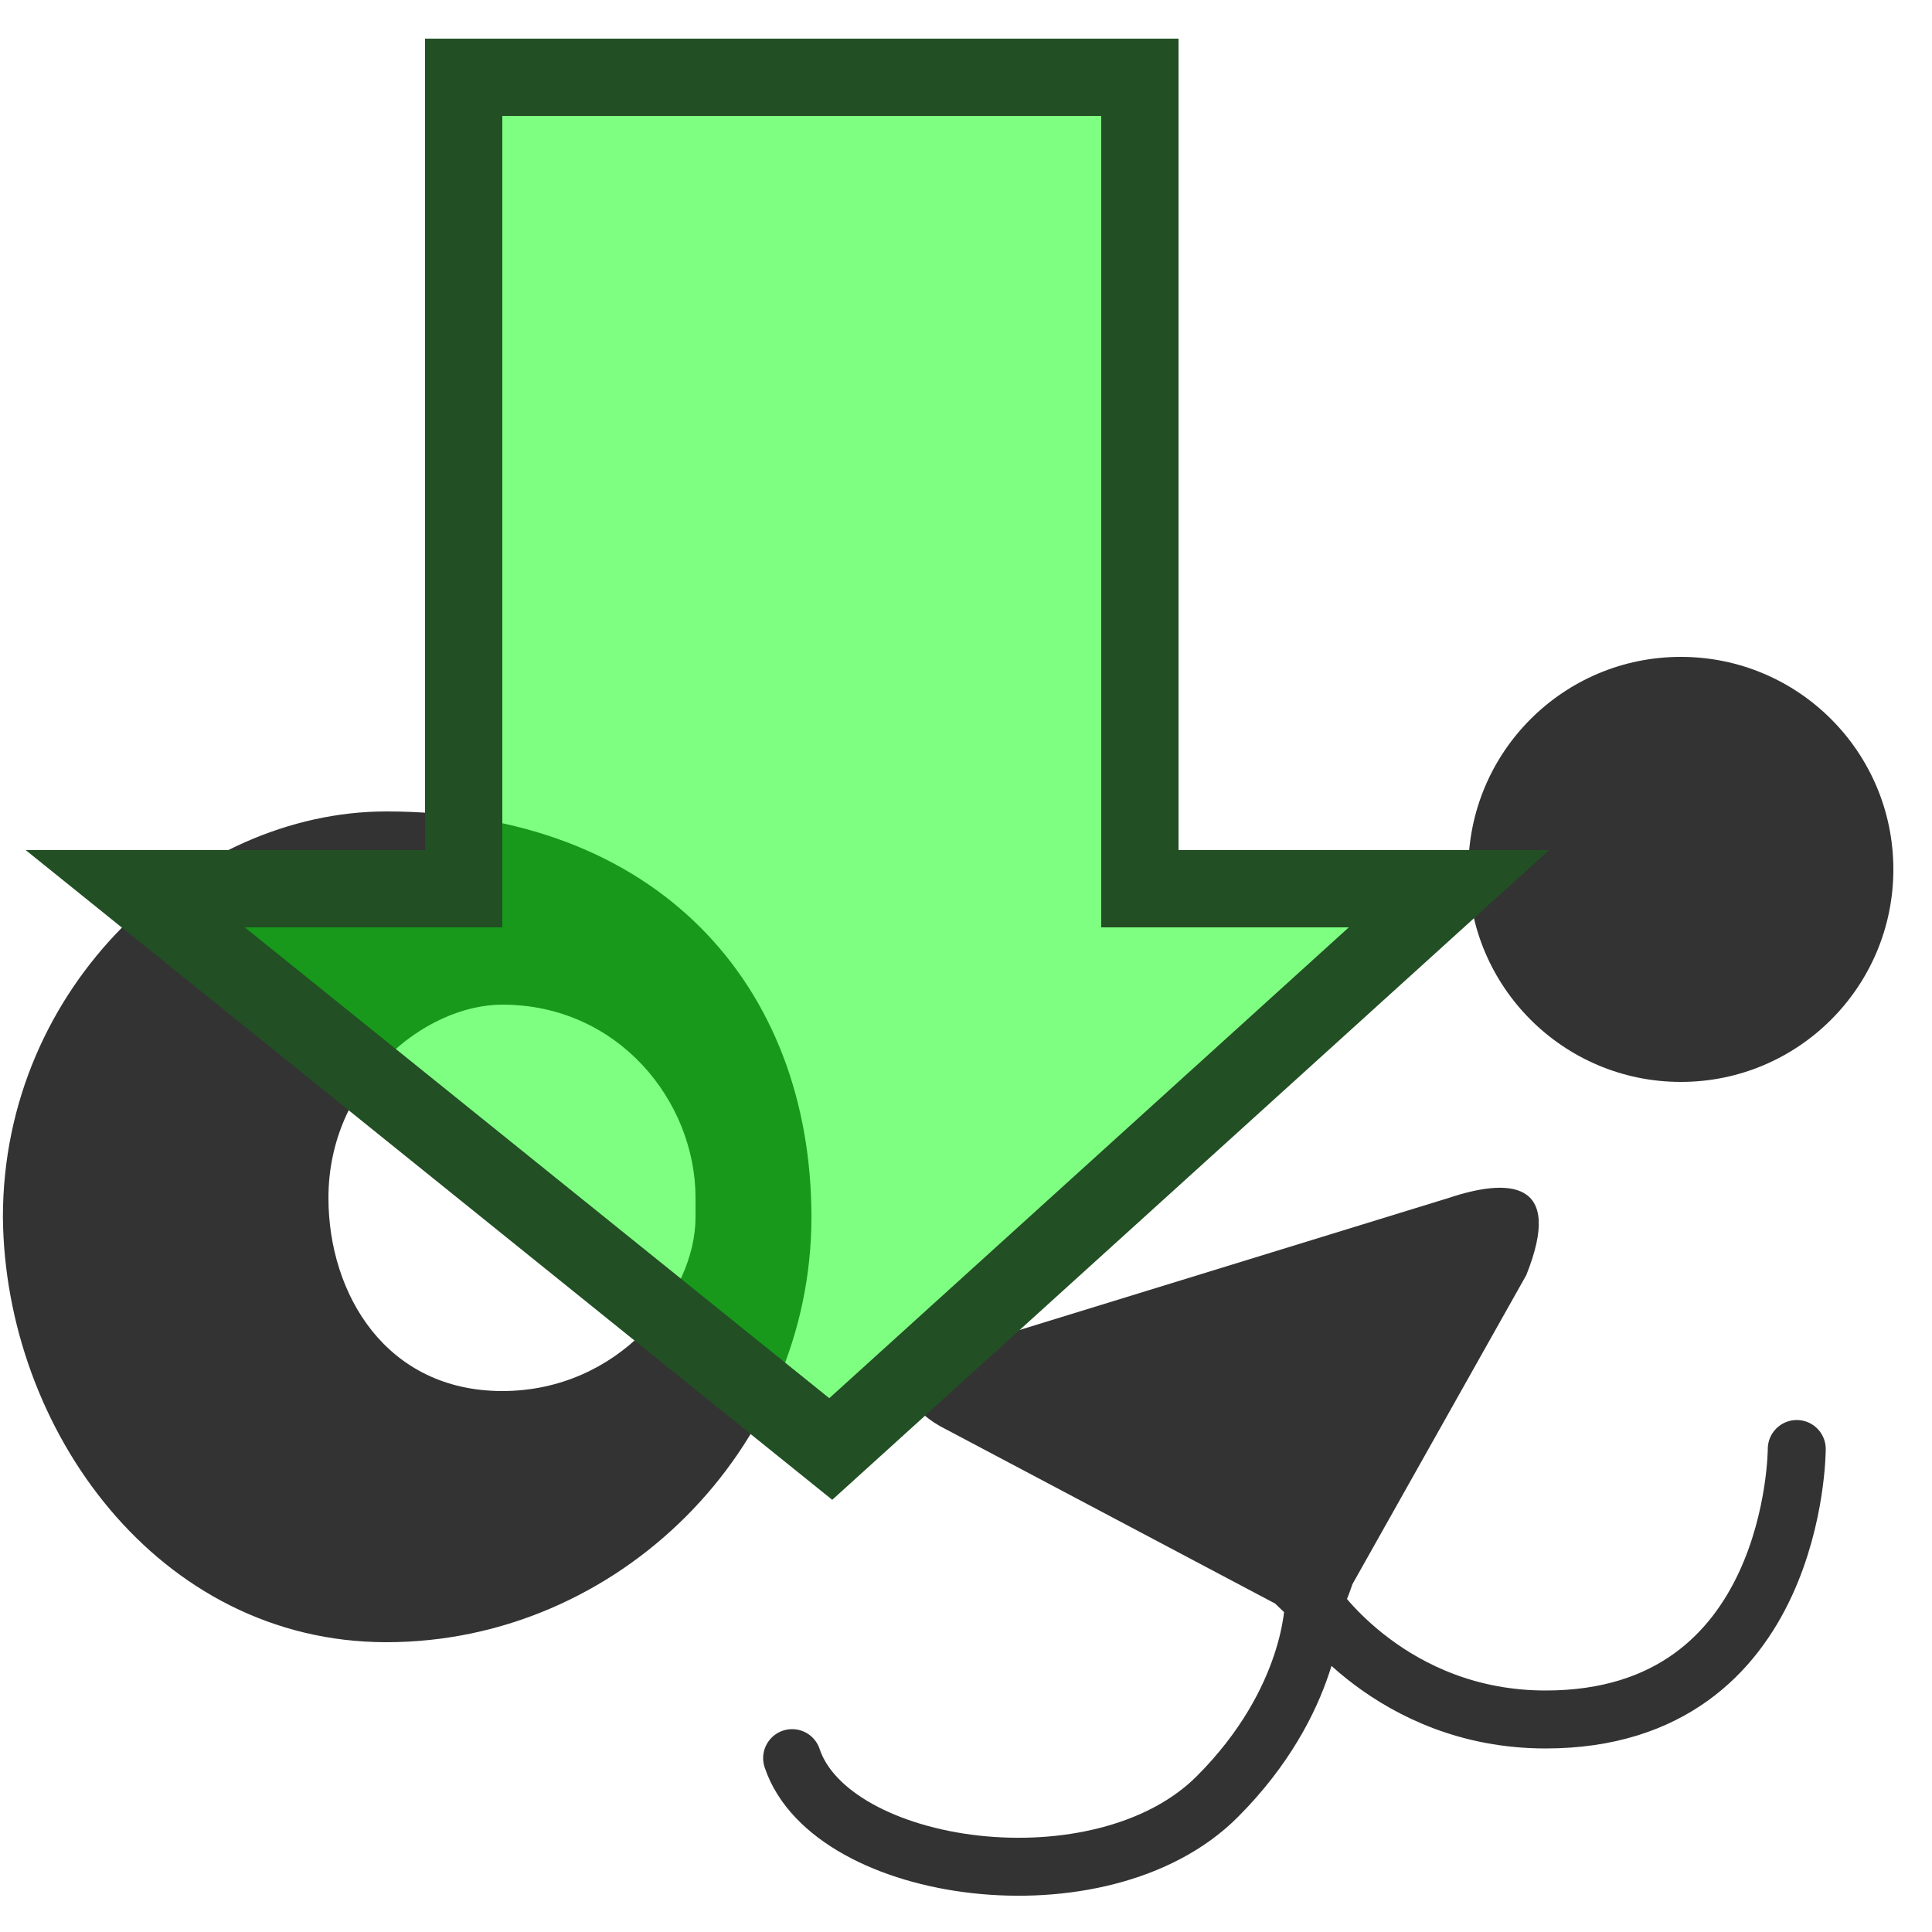
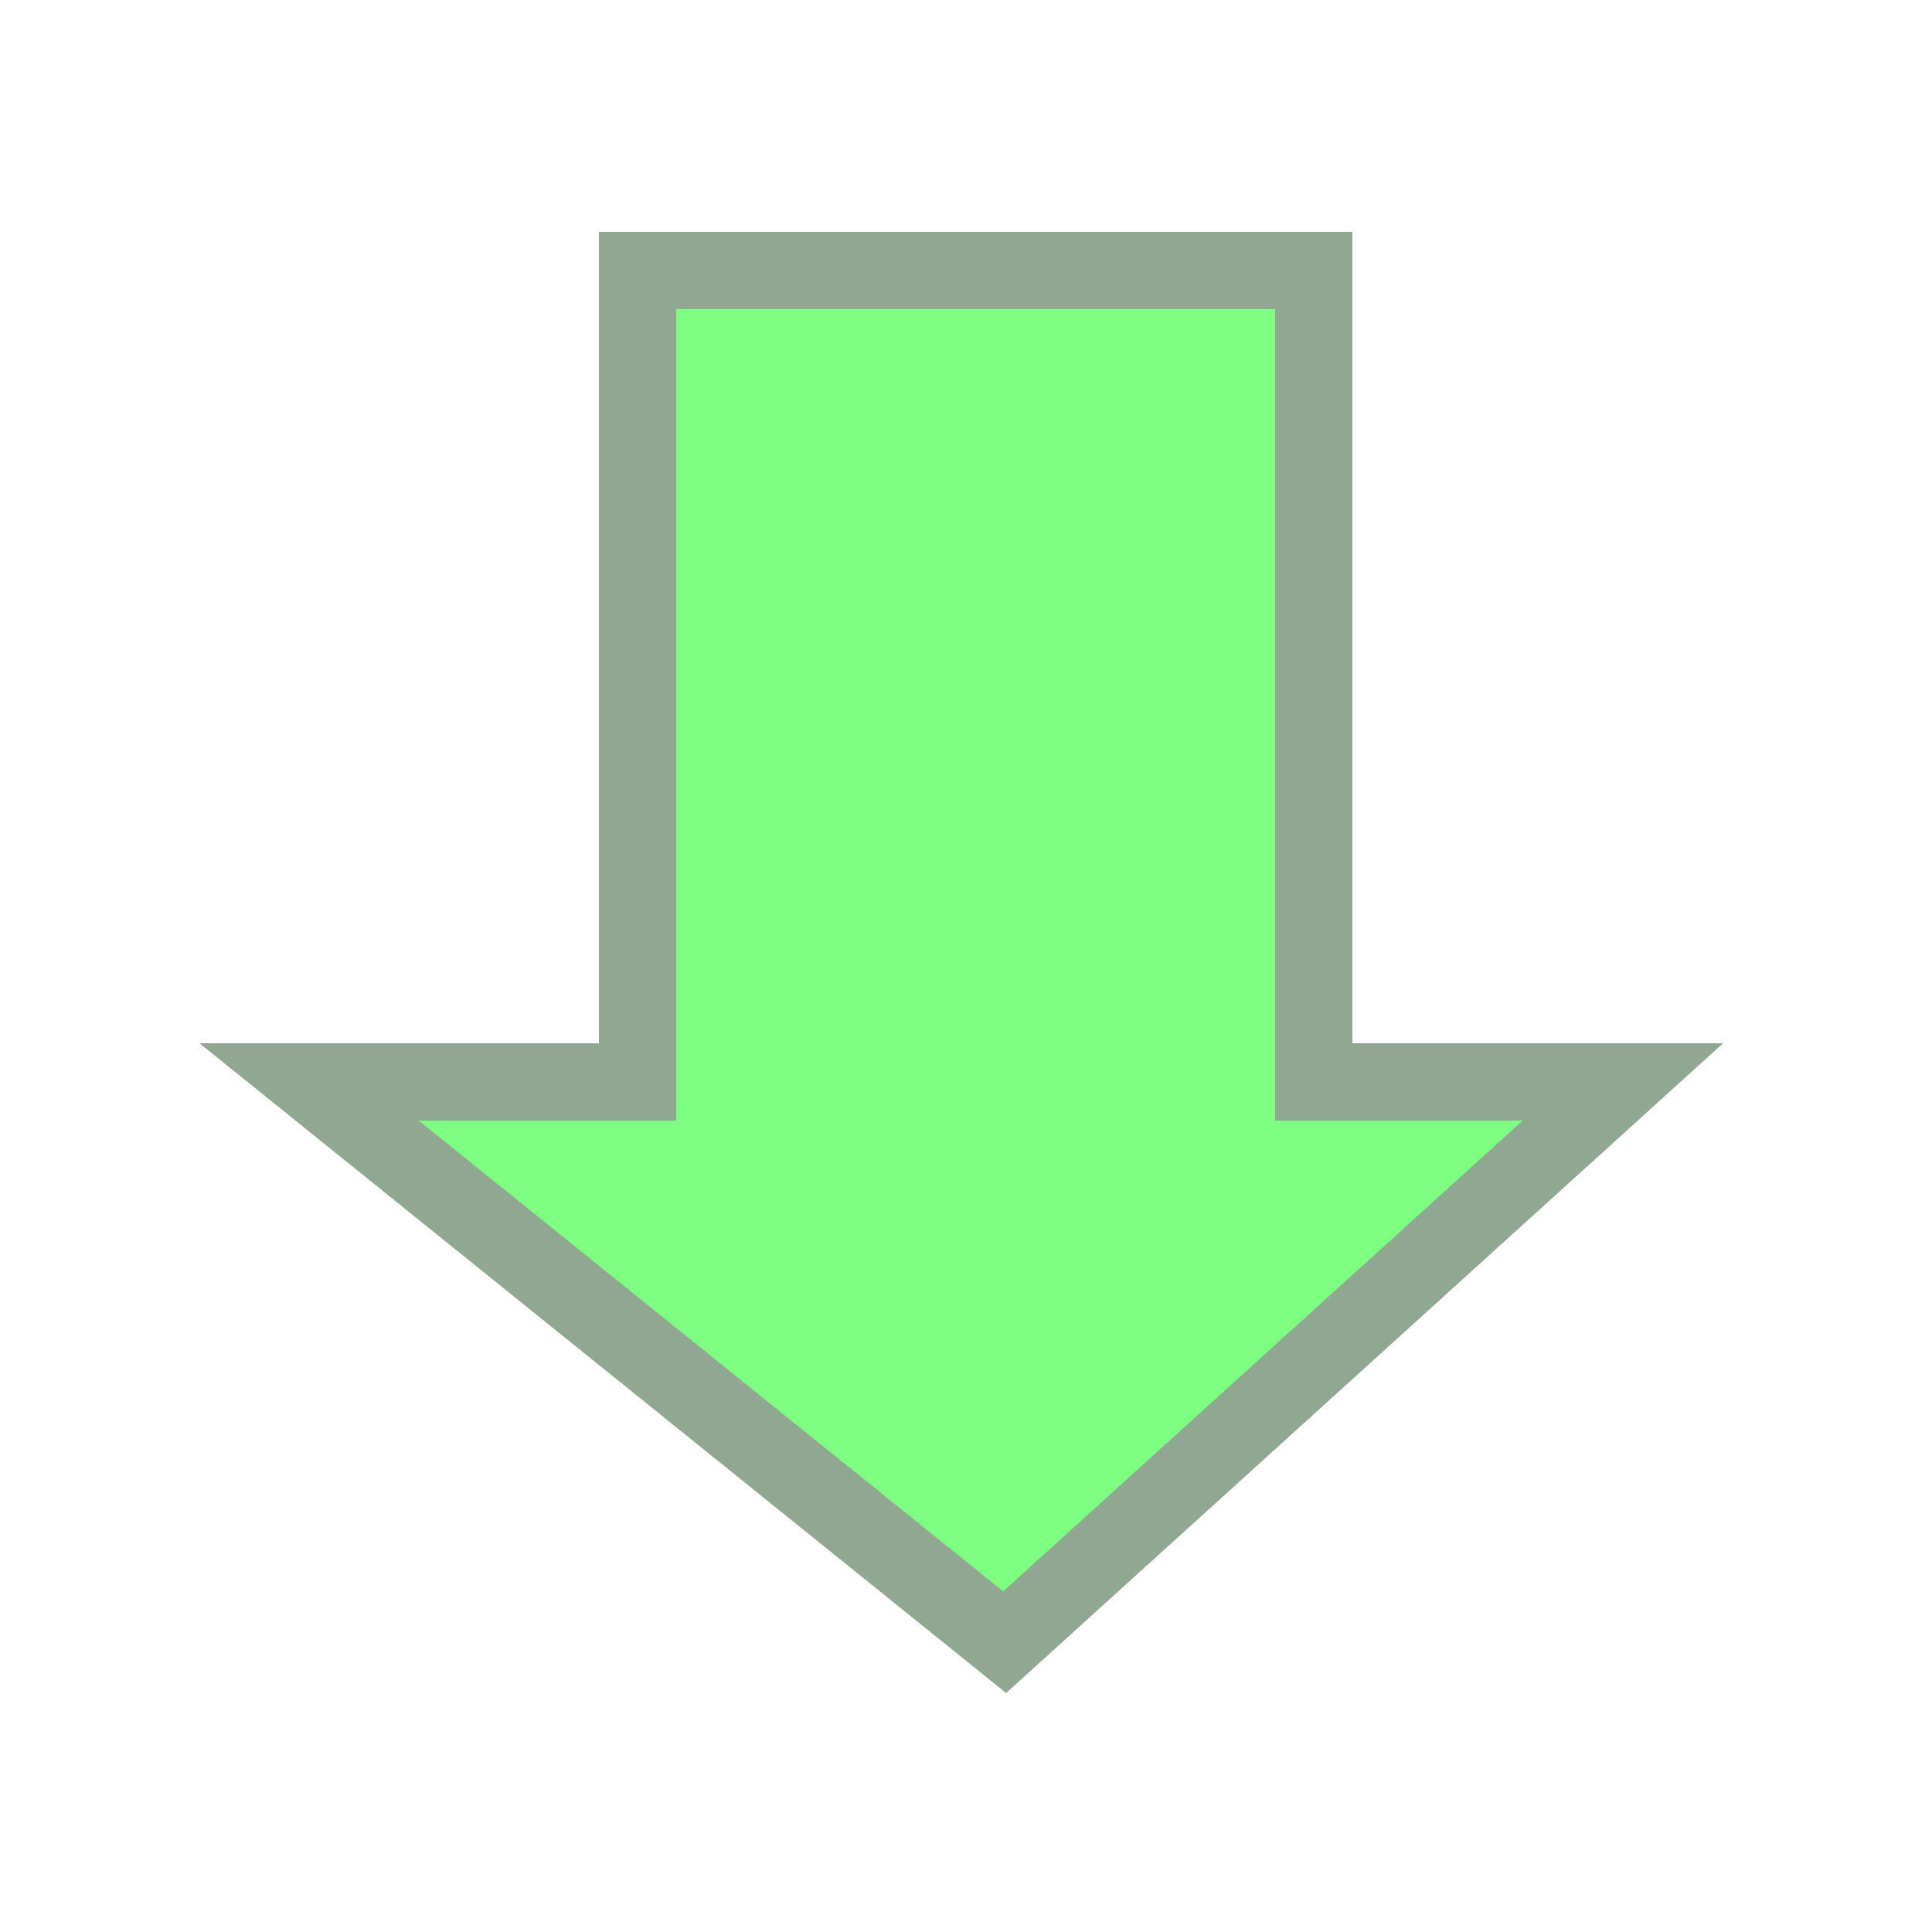
- <svg xmlns="http://www.w3.org/2000/svg" version="1.1" height="100" width="100">
-   <g style="fill:#333333;stroke:none;">
-     <path d="M 20,42 C 10,42 0.15,51 0.15,63 0.25,74 8.2,85 20,85 32,85 42,75 42,63 l -6,0 c 0,4 -4,9 -10,9 -6,0 -9,-5 -9,-10 0,-6 5,-10 9,-10 6,0 10,5 10,10 l 0,1 6,0 C 42,51 34,42 20,42 z" />
-     <ellipse cx="87" cy="45" rx="11" ry="11" />
-     <path d="m 49,70 26,-8 c 3,-1 6,-1 4,4 l -9,16 c -1,3 -2,3 -4,1 L 49,74 c -4,-2 0,-4 0,-4 z" />
-   </g>
-   <path style="fill:none;stroke:#333333;stroke-width:3;stroke-linecap:round;" d="m 41,91 c 2,6 16,8 22,2 5,-5 5,-10 5,-10 0,0 4,6 12,6 13,0 13,-14 13,-14" />
-   <path style="fill:#00FF06;stroke:#224F24;stroke-width:4;fill-opacity:0.5" d="M 43,75 75,46 59,46 59,4 24,4 24,46 7,46 z" />
+ <svg xmlns="http://www.w3.org/2000/svg" version="1.2" viewBox="0 0 100 100" width="100" height="100">
+   <style>.a{opacity:.5;fill:#00ff06;stroke:#224f24;stroke-width:4}</style>
+   <path class="a" d="m52 85l32-29h-16v-42h-35v42h-17z" />
</svg>
